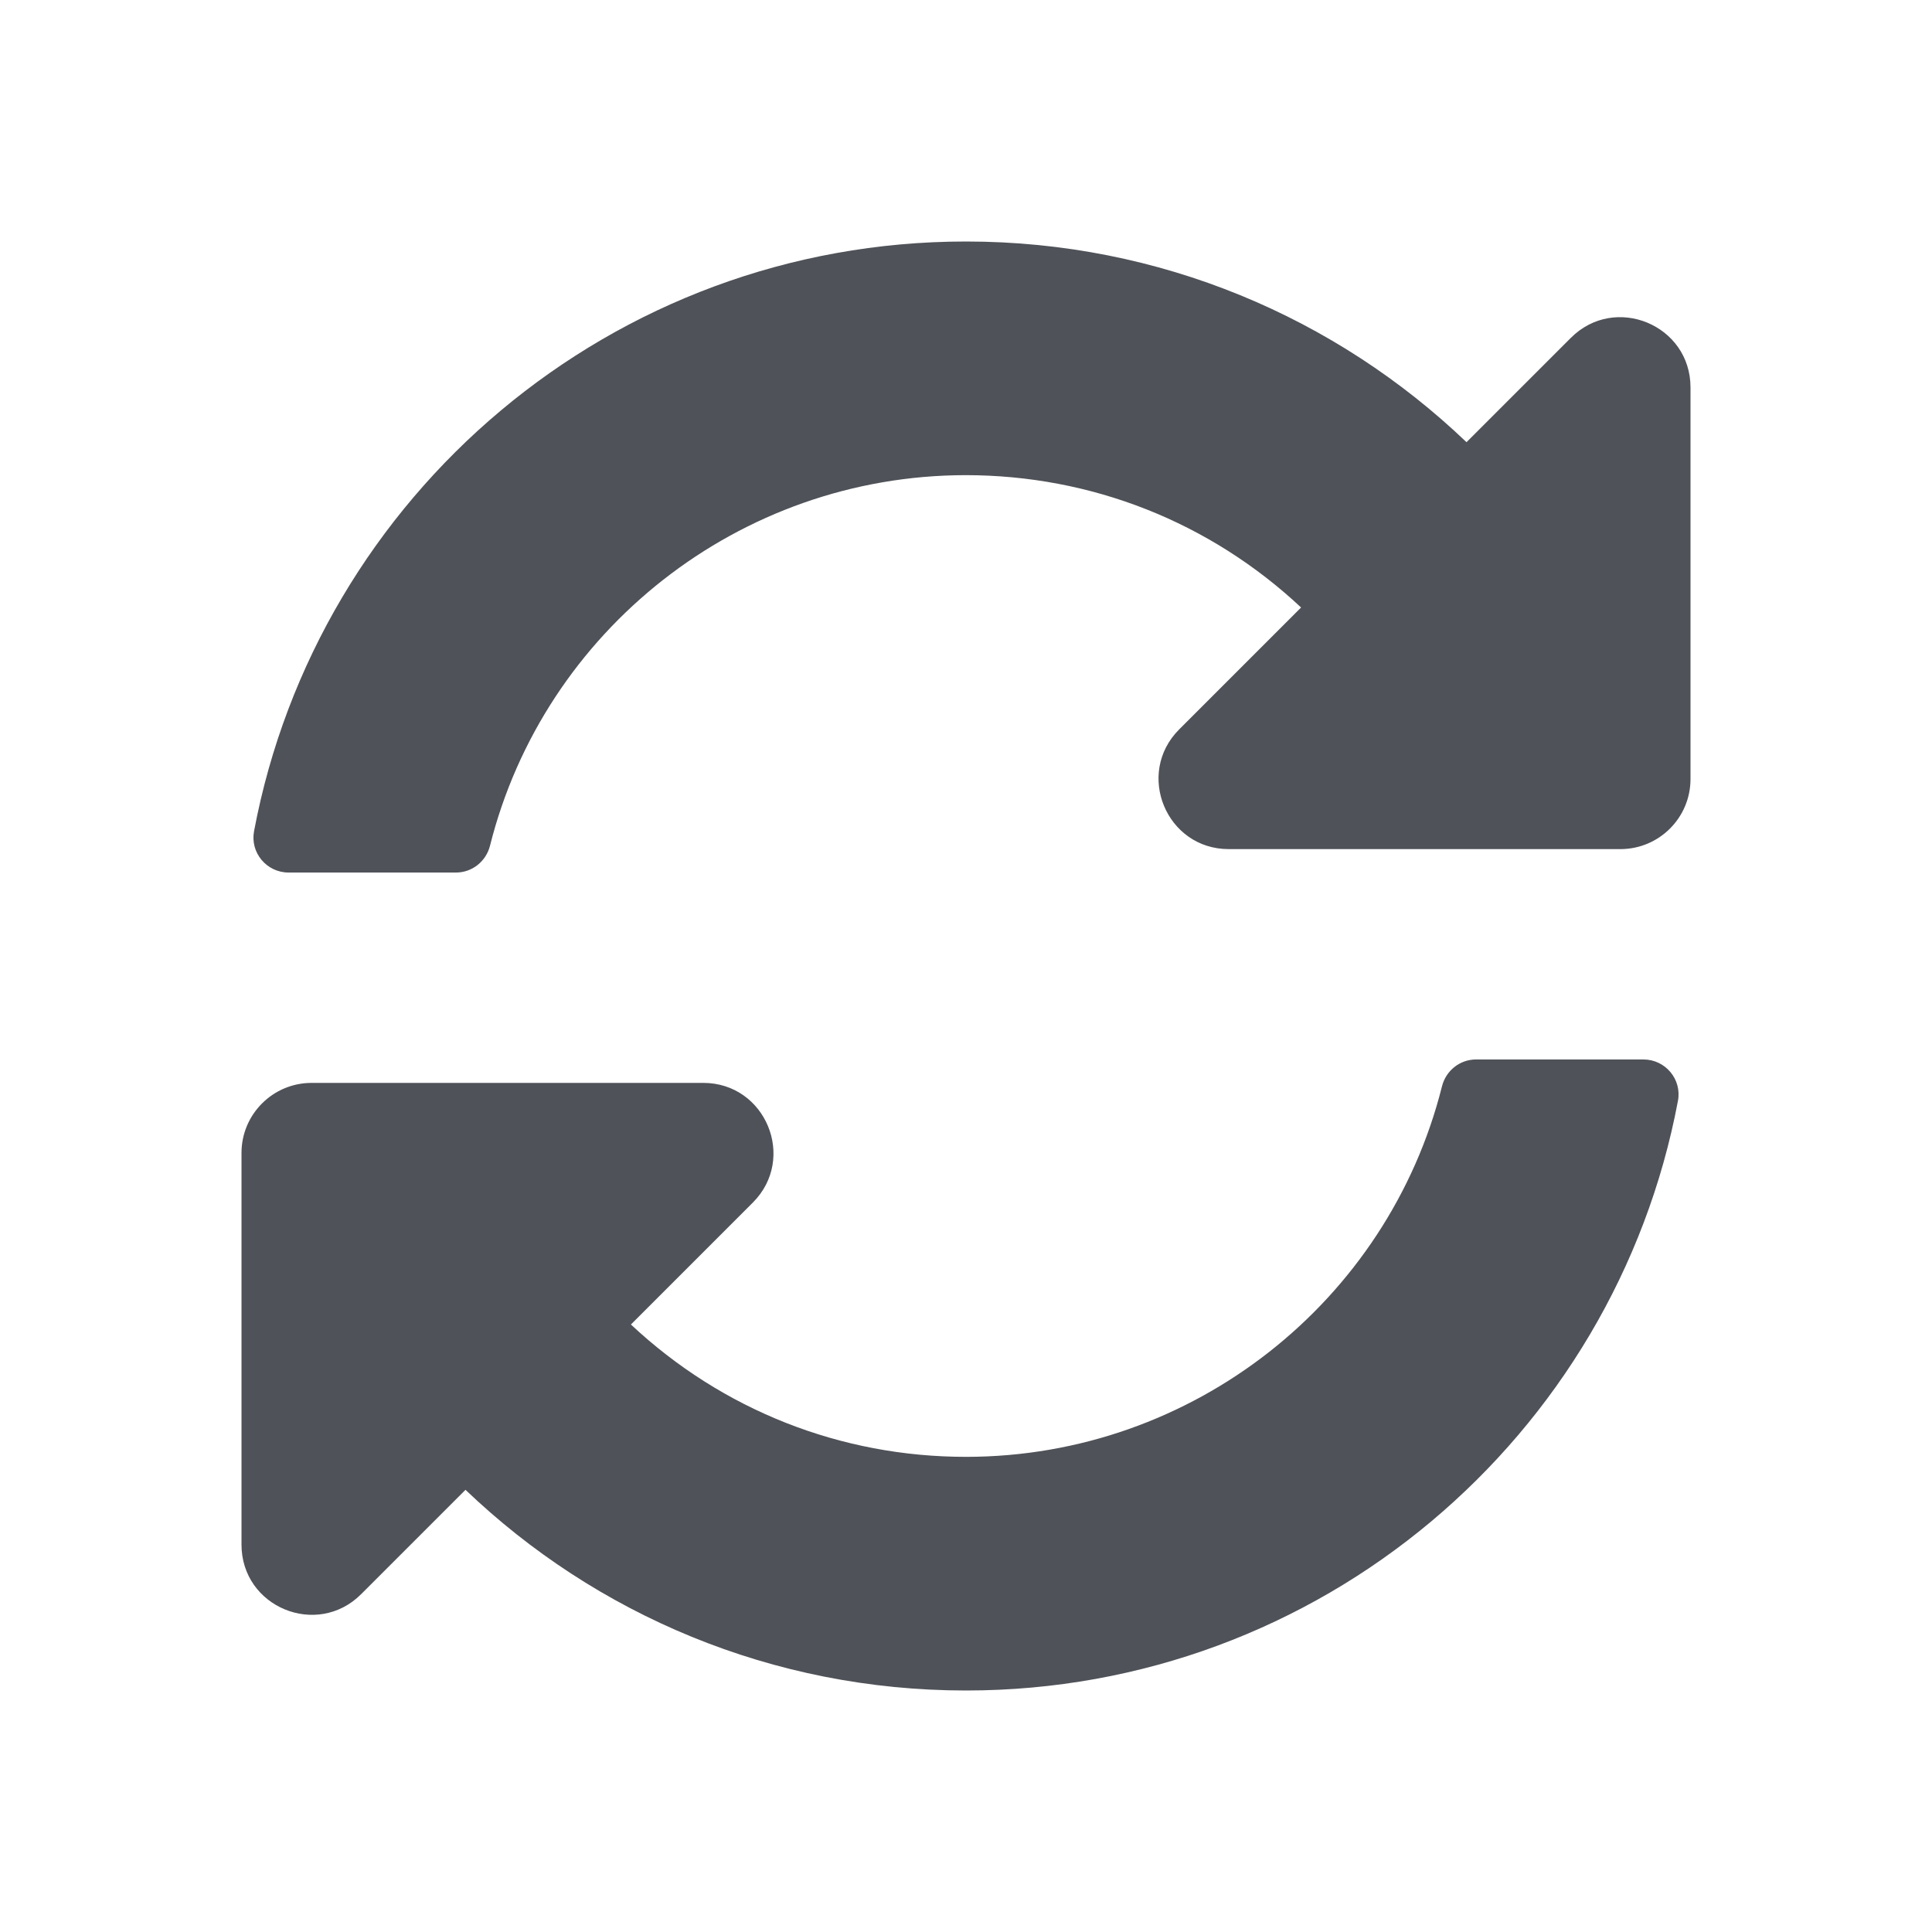
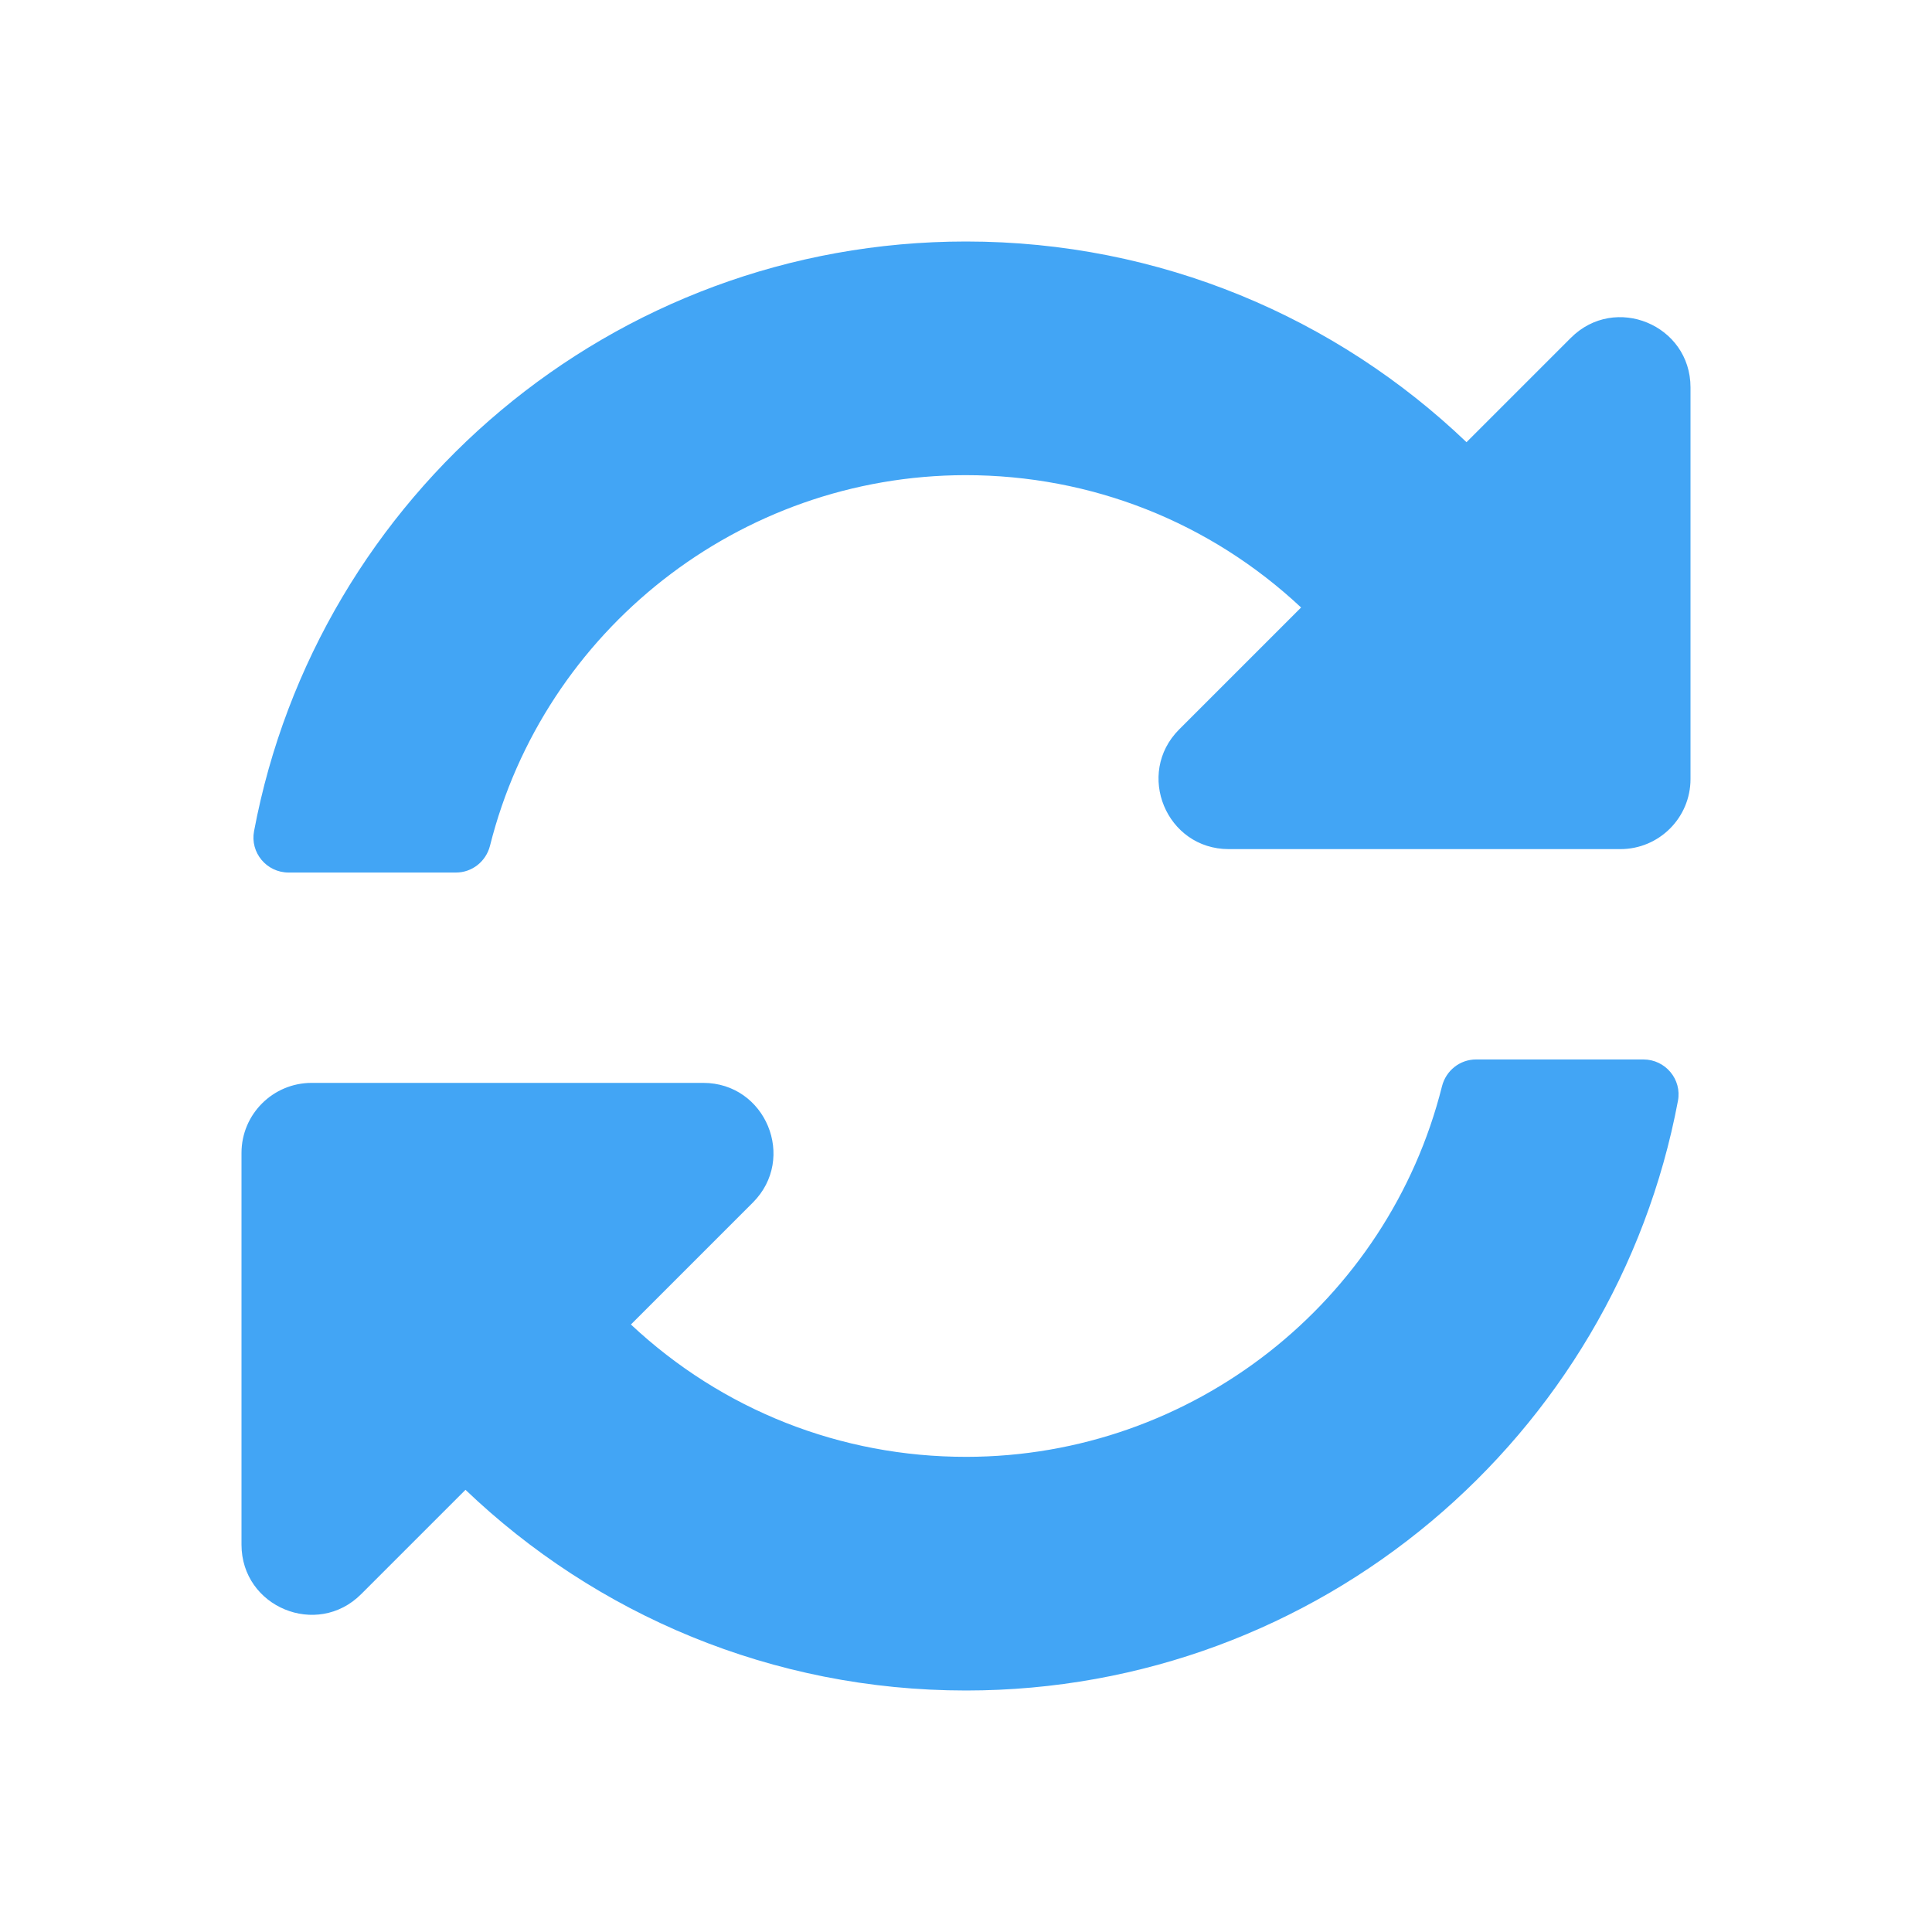
<svg xmlns="http://www.w3.org/2000/svg" width="16" height="16" viewBox="0 0 16 16" fill="none">
-   <path d="M10.775 5.031C10.019 4.323 9.038 3.935 7.996 3.935C6.122 3.937 4.505 5.222 4.058 7.004C4.025 7.134 3.91 7.226 3.776 7.226H2.39C2.208 7.226 2.07 7.061 2.104 6.883C2.627 4.103 5.068 2 8 2C9.608 2 11.068 2.632 12.145 3.662L13.009 2.798C13.375 2.432 14 2.691 14 3.208V6.452C14 6.772 13.74 7.032 13.419 7.032H10.176C9.659 7.032 9.4 6.407 9.765 6.041L10.775 5.031V5.031ZM2.581 8.968H5.824C6.341 8.968 6.6 9.593 6.235 9.959L5.225 10.969C5.981 11.677 6.962 12.066 8.004 12.065C9.877 12.063 11.495 10.779 11.942 8.996C11.975 8.866 12.09 8.774 12.224 8.774H13.61C13.792 8.774 13.93 8.939 13.896 9.117C13.373 11.897 10.932 14 8 14C6.392 14 4.932 13.368 3.855 12.338L2.991 13.202C2.625 13.568 2 13.309 2 12.792V9.548C2 9.228 2.26 8.968 2.581 8.968Z" fill="#4F5258" />
+   <path d="M10.775 5.031C10.019 4.323 9.038 3.935 7.996 3.935C6.122 3.937 4.505 5.222 4.058 7.004C4.025 7.134 3.91 7.226 3.776 7.226H2.39C2.208 7.226 2.07 7.061 2.104 6.883C2.627 4.103 5.068 2 8 2C9.608 2 11.068 2.632 12.145 3.662L13.009 2.798C13.375 2.432 14 2.691 14 3.208V6.452C14 6.772 13.74 7.032 13.419 7.032H10.176C9.659 7.032 9.4 6.407 9.765 6.041L10.775 5.031ZM2.581 8.968H5.824C6.341 8.968 6.6 9.593 6.235 9.959L5.225 10.969C5.981 11.677 6.962 12.066 8.004 12.065C9.877 12.063 11.495 10.779 11.942 8.996C11.975 8.866 12.09 8.774 12.224 8.774H13.61C13.792 8.774 13.93 8.939 13.896 9.117C13.373 11.897 10.932 14 8 14C6.392 14 4.932 13.368 3.855 12.338L2.991 13.202C2.625 13.568 2 13.309 2 12.792V9.548C2 9.228 2.26 8.968 2.581 8.968Z" fill="#42A5F5" />
</svg>
